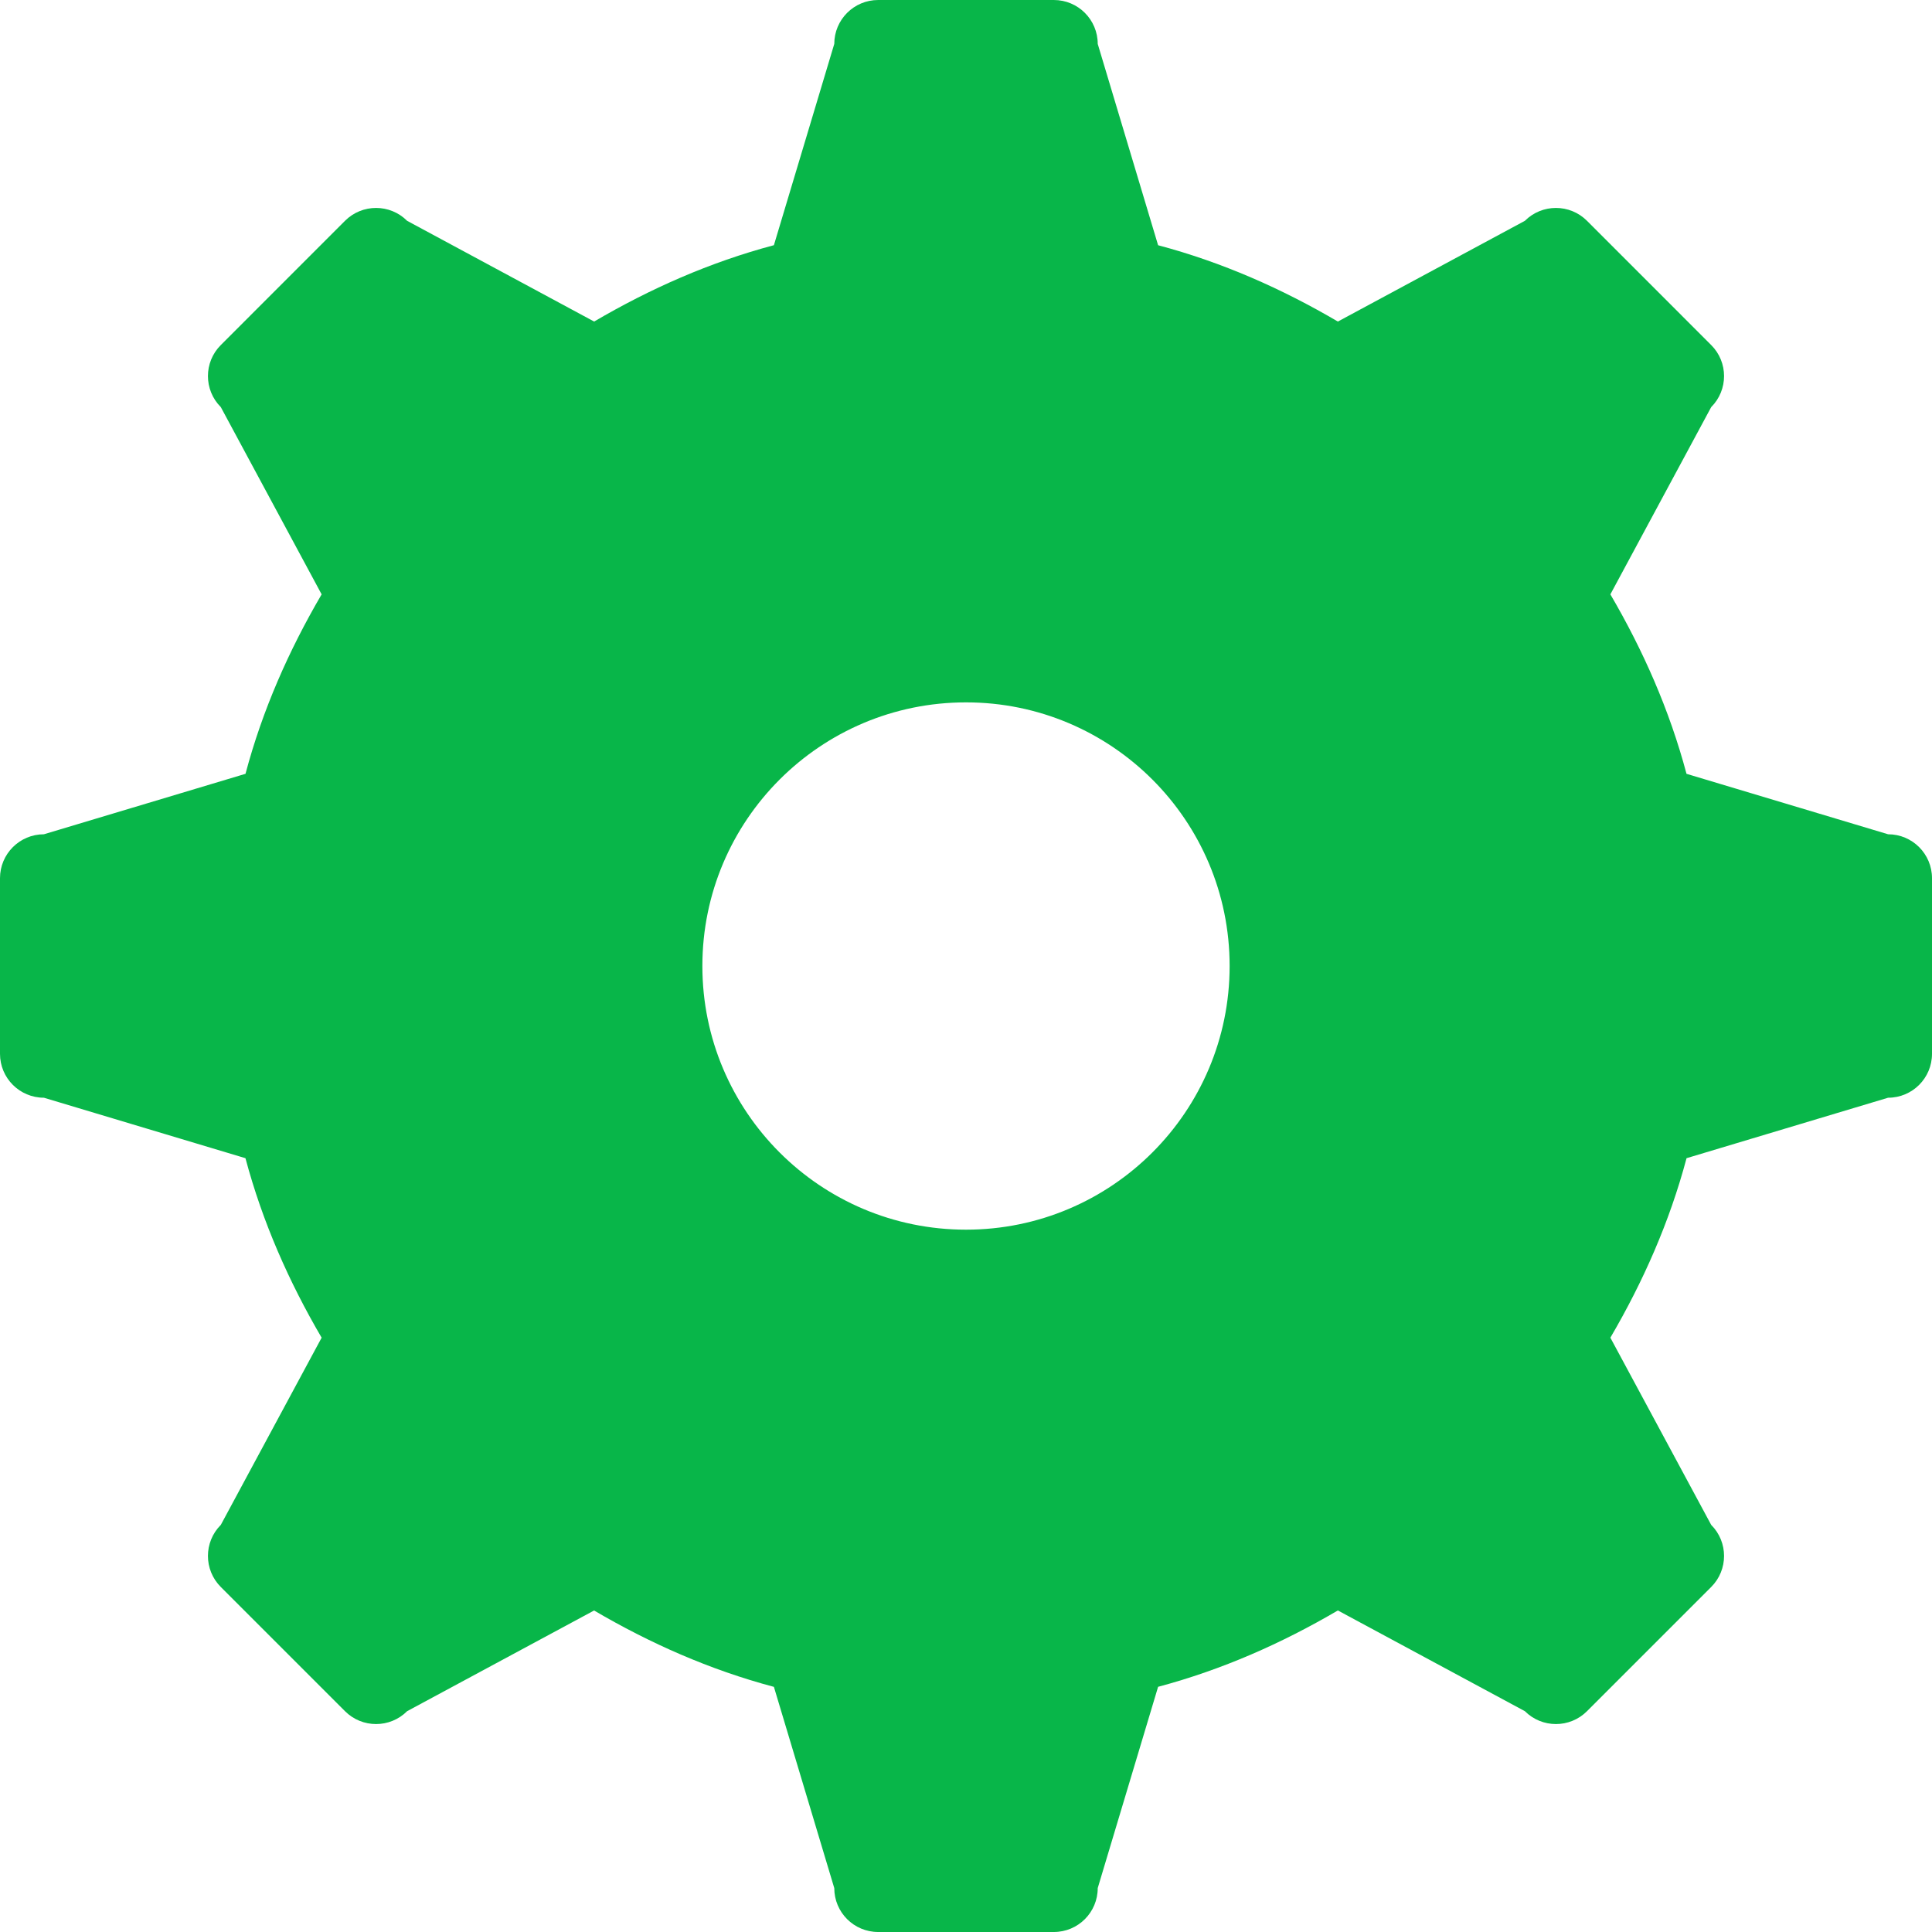
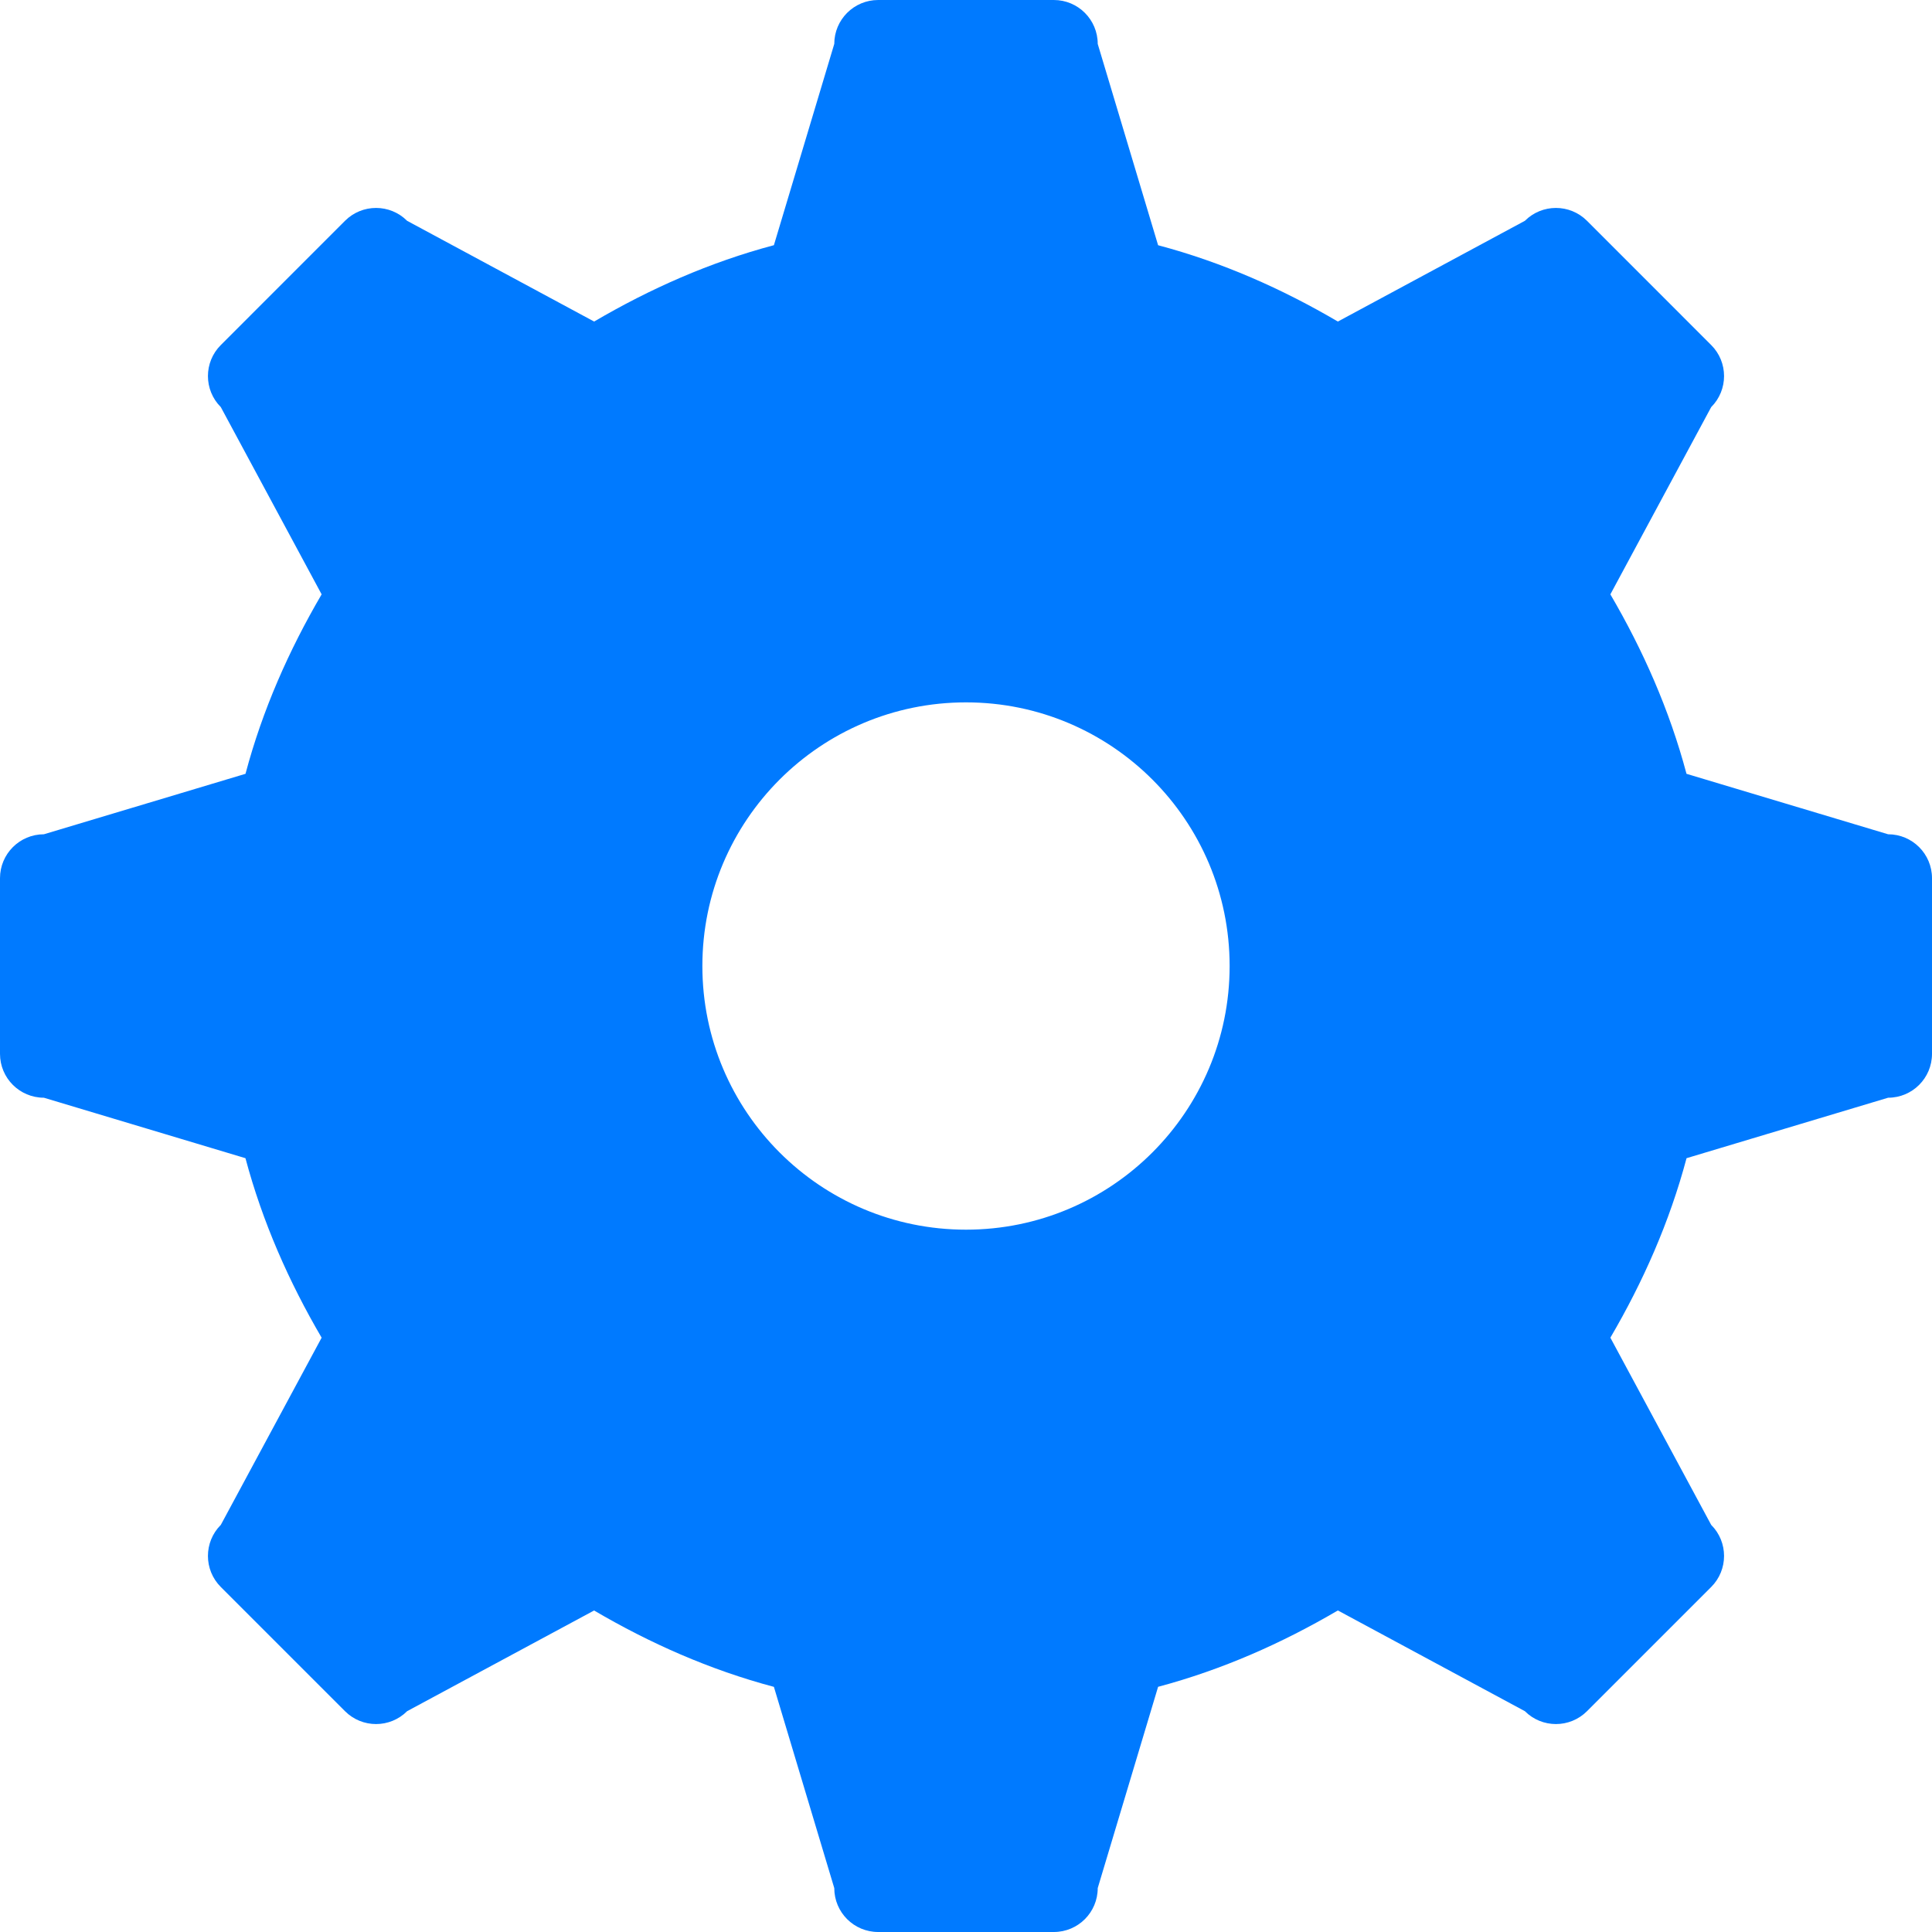
<svg xmlns="http://www.w3.org/2000/svg" version="1.1" id="Layer_1" x="0px" y="0px" width="44px" height="44px" viewBox="0 0 44 44" style="enable-background:new 0 0 44 44;" xml:space="preserve">
-   <g id="_x37_40-gear-toolbar-selected_x40_2x.png" fill="#08B649">
+   <g id="_x37_40-gear-toolbar-selected_x40_2x.png" fill="#007AFF">
    <g>
      <path d="M43,19l-4.591-1.377c-0.388-1.457-0.991-2.817-1.734-4.087l2.296-4.264c0.391-0.391,0.391-1.024,0-1.414l-2.828-2.829    c-0.391-0.391-1.024-0.391-1.415,0l-4.259,2.294c-1.271-0.746-2.634-1.351-4.094-1.738L25,1c0-0.552-0.447-1-1-1h-4    c-0.553,0-1,0.448-1,1l-1.375,4.584c-1.46,0.388-2.822,0.993-4.094,1.739L9.272,5.029c-0.391-0.391-1.024-0.391-1.415,0    L5.029,7.858c-0.391,0.39-0.391,1.023,0,1.414l2.296,4.264c-0.743,1.27-1.347,2.63-1.734,4.087L1,19c-0.553,0-1,0.448-1,1v4    c0,0.553,0.447,1,1,1l4.59,1.377c0.389,1.457,0.991,2.817,1.735,4.088l-2.296,4.263c-0.391,0.391-0.391,1.024,0,1.415l2.828,2.828    c0.391,0.391,1.024,0.391,1.415,0l4.258-2.293c1.271,0.746,2.635,1.351,4.095,1.739L19,43c0,0.553,0.447,1,1,1h4    c0.553,0,1-0.447,1-1l1.375-4.584c1.46-0.389,2.822-0.993,4.094-1.739l4.259,2.294c0.391,0.391,1.024,0.391,1.415,0l2.828-2.828    c0.391-0.391,0.391-1.024,0-1.415l-2.296-4.263c0.744-1.271,1.347-2.631,1.735-4.088L43,25c0.553,0,1-0.447,1-1v-4    C44,19.448,43.553,19,43,19z M22,28.005c-3.316,0-6.004-2.688-6.004-6.005c0-3.315,2.688-6.004,6.004-6.004    s6.004,2.688,6.004,6.004C28.004,25.316,25.316,28.005,22,28.005z" />
    </g>
  </g>
  <g>
</g>
  <g>
</g>
  <g>
</g>
  <g>
</g>
  <g>
</g>
  <g>
</g>
  <g>
</g>
  <g>
</g>
  <g>
</g>
  <g>
</g>
  <g>
</g>
  <g>
</g>
  <g>
</g>
  <g>
</g>
  <g>
</g>
</svg>
